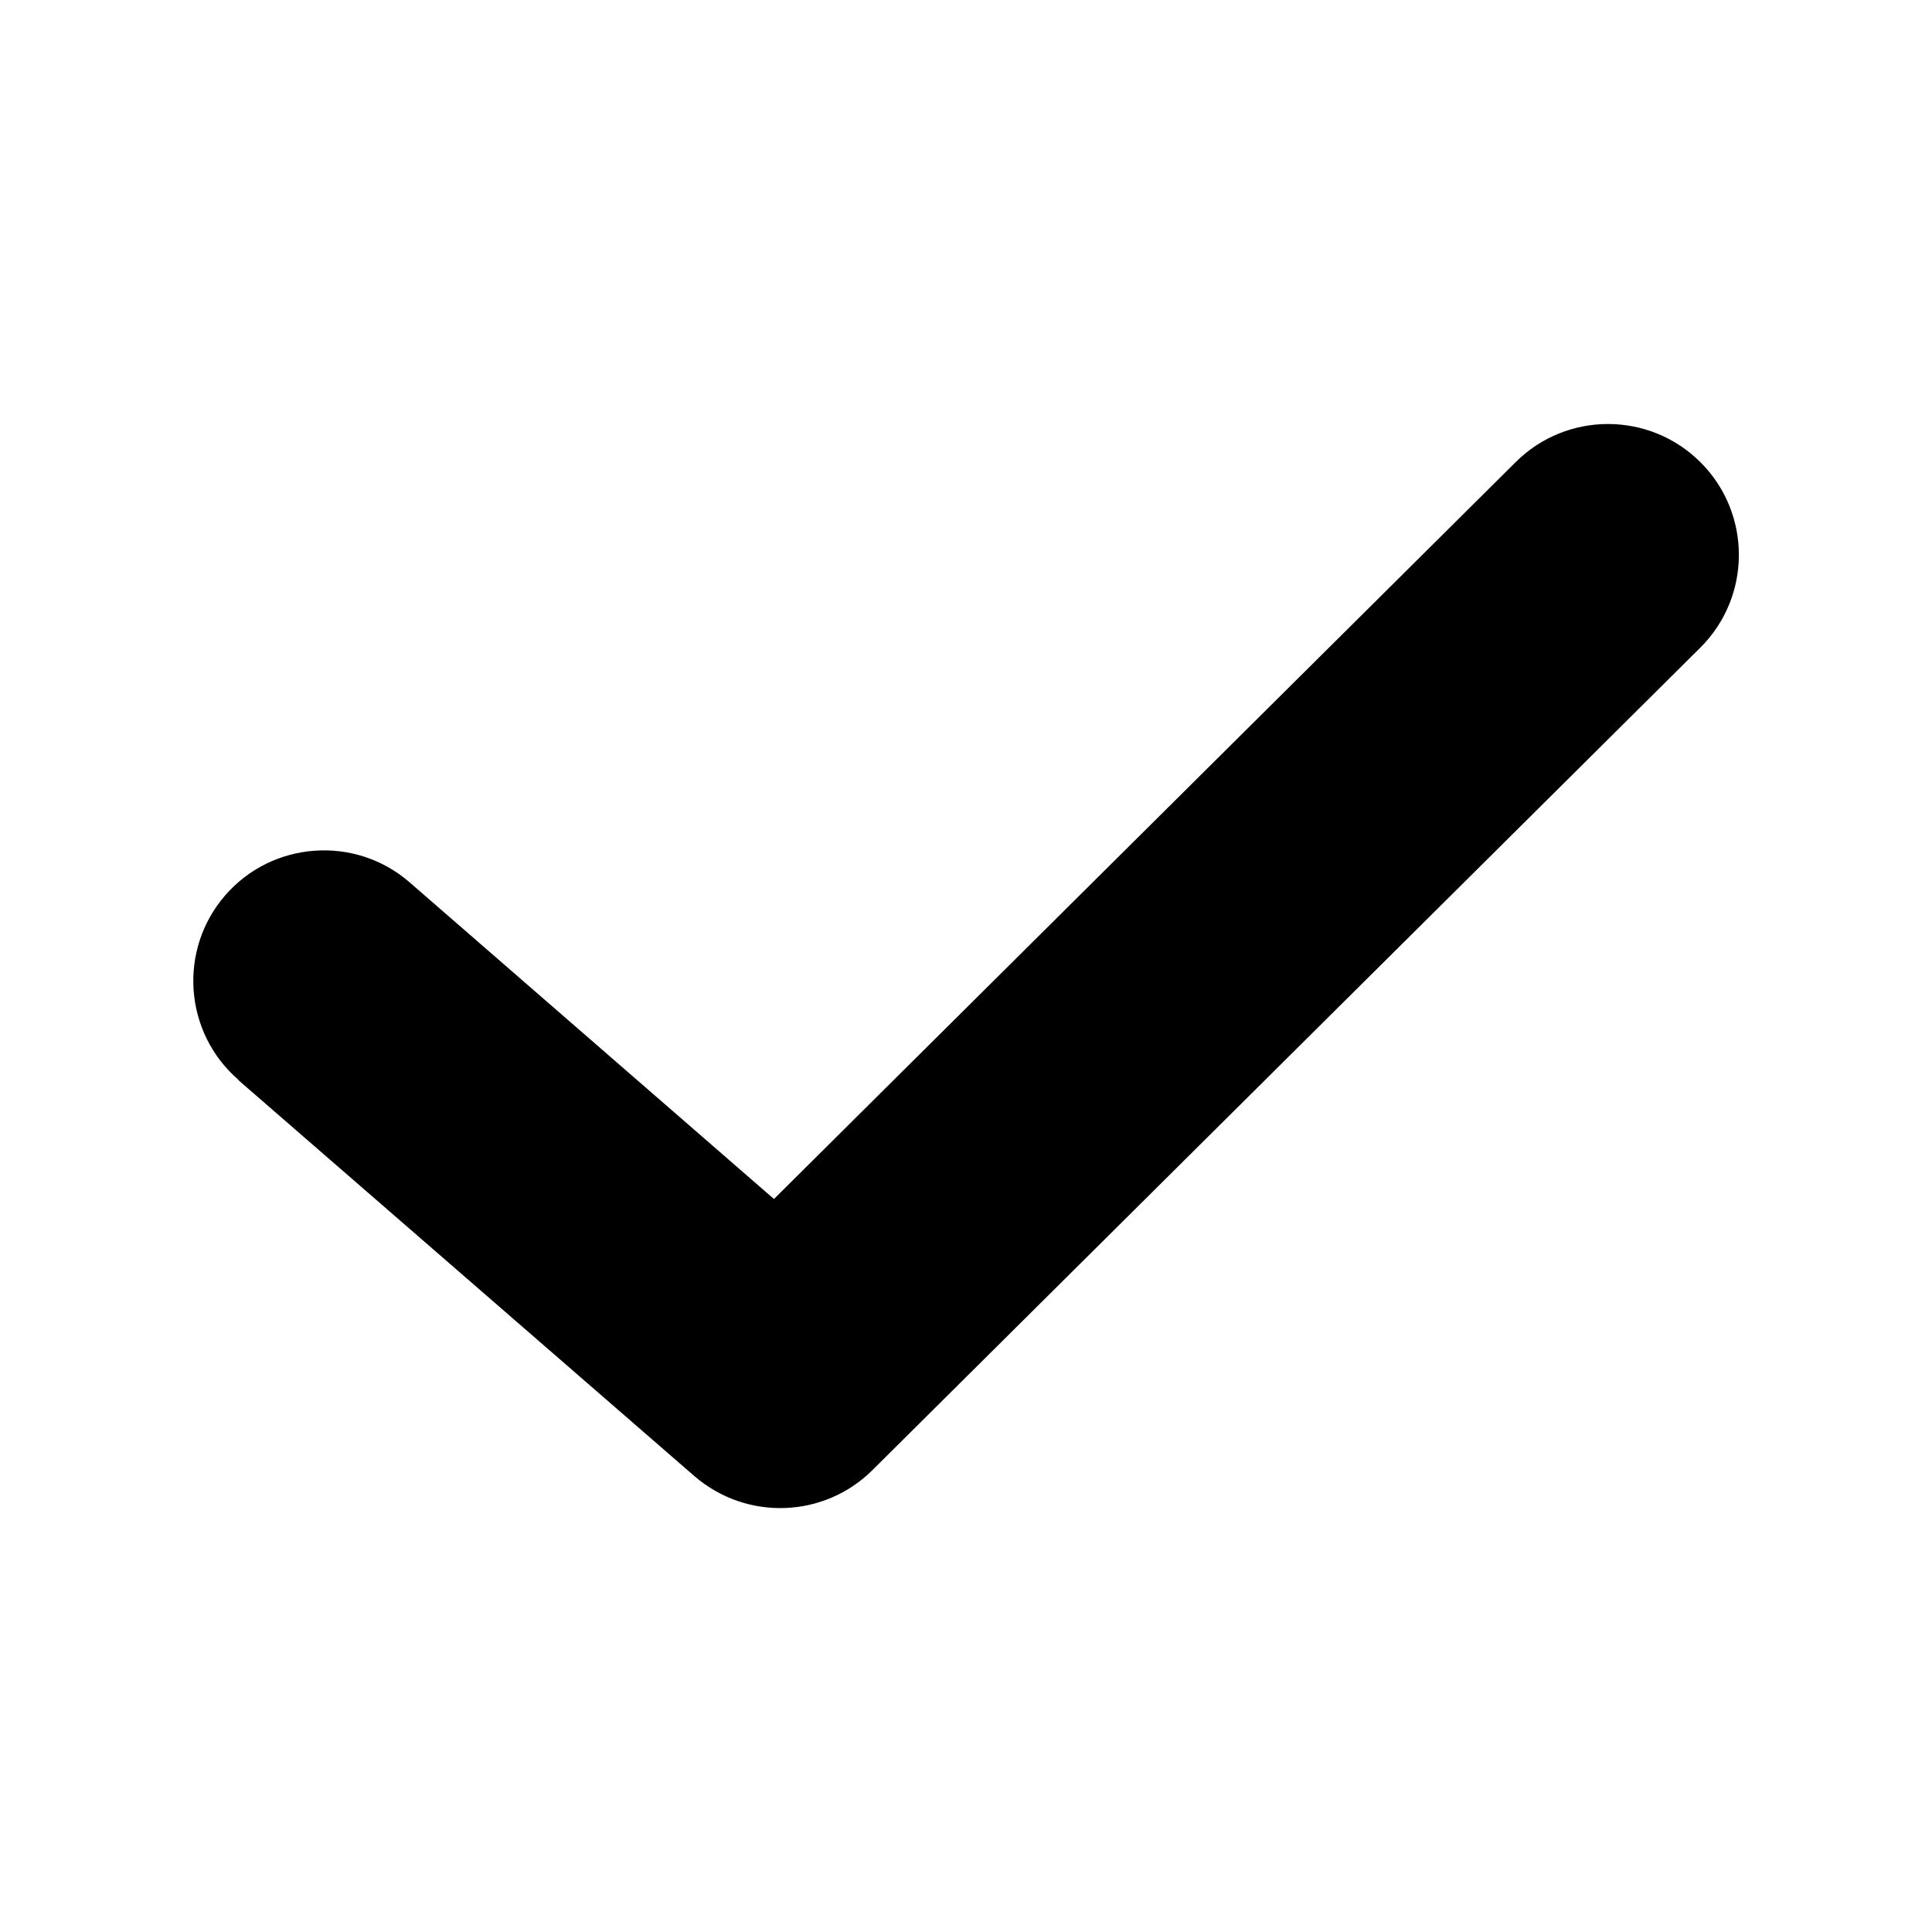
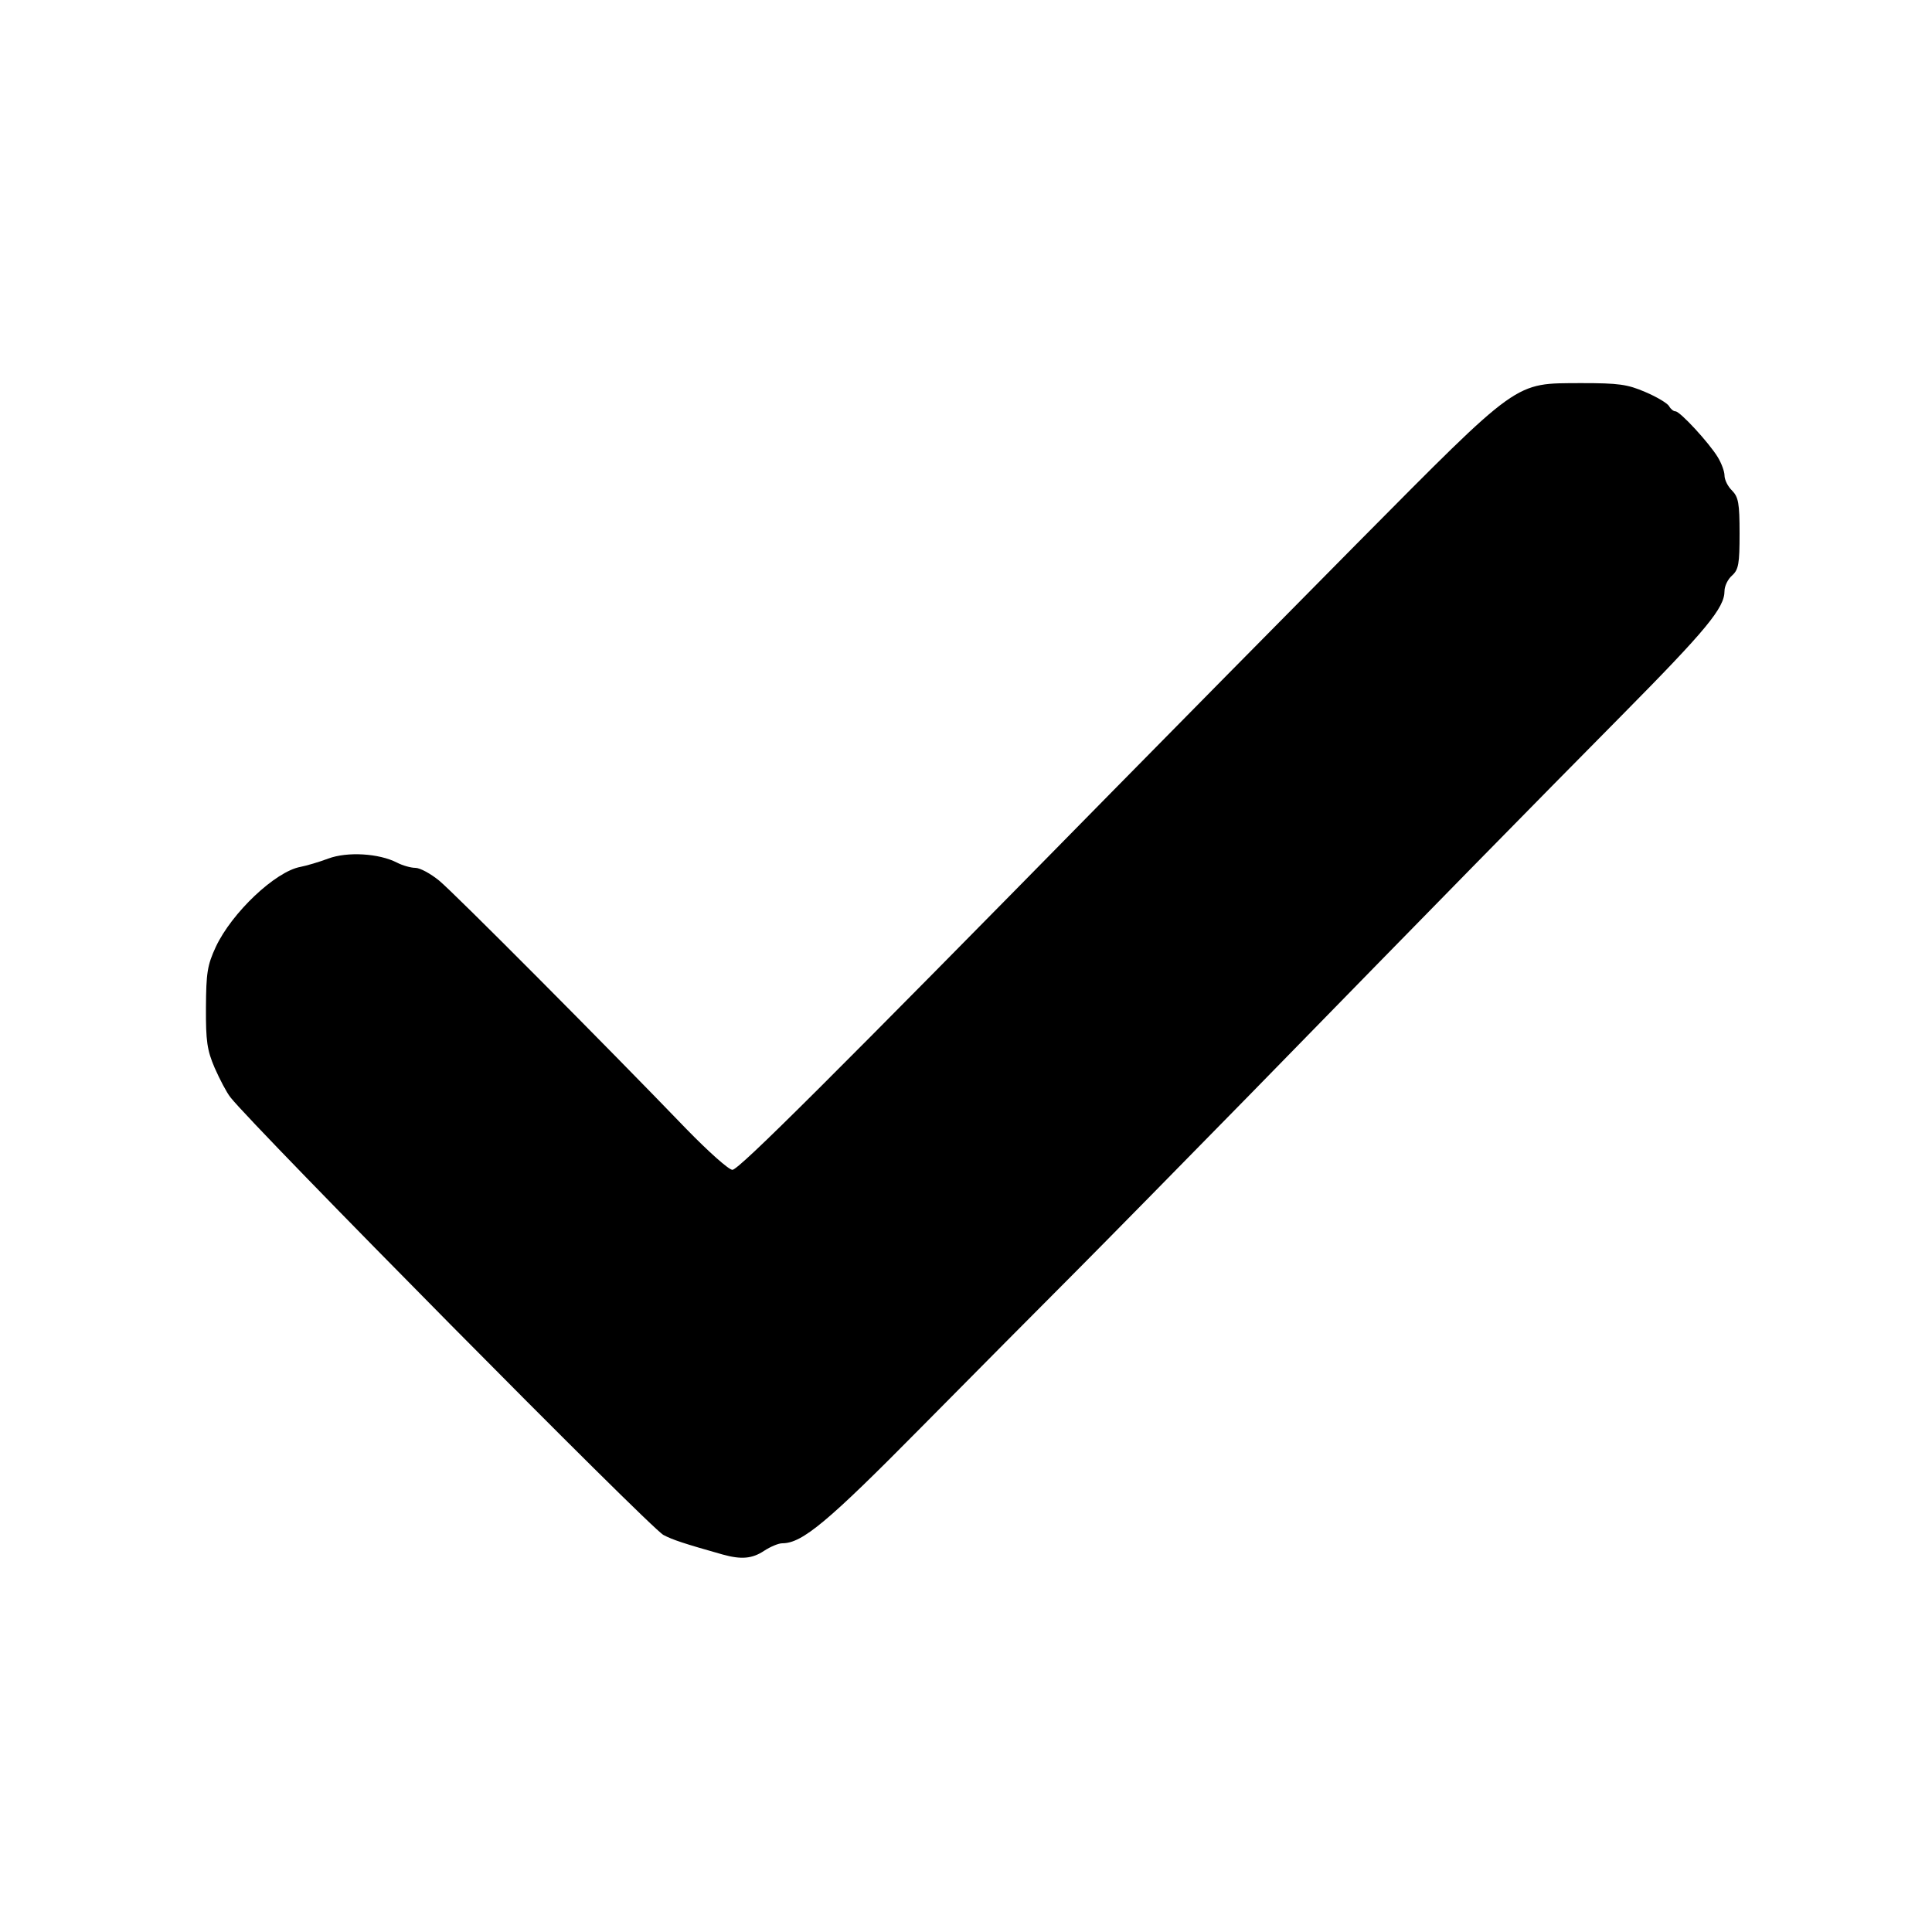
- <svg xmlns="http://www.w3.org/2000/svg" id="Calque_1" version="1.1" viewBox="0 0 100 100">
-   <path d="M12.34,55.89c-2.82-2.44-3.13-6.72-.69-9.54,2.44-2.82,6.72-3.13,9.54-.69l18.87,16.4,38.39-38.14c2.65-2.64,6.94-2.63,9.58.02,2.64,2.65,2.63,6.94-.02,9.58l-42.85,42.57c-2.49,2.48-6.5,2.65-9.21.32l-23.62-20.51h.01Z" />
+ <svg xmlns="http://www.w3.org/2000/svg" viewBox="0 0 100 100">
+   <path d="M37.4 80.46 C35.42 79.9 34.81 79.7 34.34 79.45 C33.65 79.09 13.18 58.39 11.93 56.8 C11.73 56.55 11.37 55.86 11.11 55.27 C10.72 54.36 10.65 53.89 10.66 52.15 C10.67 50.36 10.73 49.96 11.17 49.01 C12 47.24 14.25 45.11 15.55 44.87 C15.86 44.81 16.51 44.62 16.99 44.44 C17.98 44.07 19.62 44.17 20.55 44.65 C20.84 44.8 21.27 44.92 21.5 44.92 C21.74 44.92 22.29 45.22 22.73 45.58 C23.5 46.21 31.34 54.09 35.54 58.45 C36.66 59.6 37.72 60.55 37.91 60.55 C38.24 60.55 43.01 55.79 57.52 41.02 C60.53 37.96 66.24 32.17 70.21 28.16 C78.74 19.56 78.34 19.85 81.84 19.83 C83.78 19.83 84.23 19.89 85.16 20.29 C85.75 20.54 86.3 20.87 86.39 21.02 C86.47 21.17 86.62 21.29 86.72 21.29 C86.96 21.29 88.46 22.92 88.91 23.66 C89.1 23.97 89.26 24.4 89.26 24.61 C89.26 24.83 89.43 25.18 89.65 25.39 C89.98 25.73 90.04 26.04 90.04 27.61 C90.04 29.18 89.99 29.48 89.65 29.79 C89.43 29.98 89.26 30.34 89.26 30.59 C89.26 31.46 88.34 32.58 83.96 37.01 C79.27 41.75 74.58 46.53 64.71 56.64 C61.4 60.02 57.33 64.16 55.67 65.83 C54 67.5 50.4 71.13 47.66 73.9 C42.83 78.79 41.52 79.88 40.49 79.88 C40.29 79.88 39.87 80.06 39.55 80.27 C38.93 80.68 38.37 80.73 37.4 80.46 Z" fill="#000000" fill-rule="evenodd" />
</svg>
